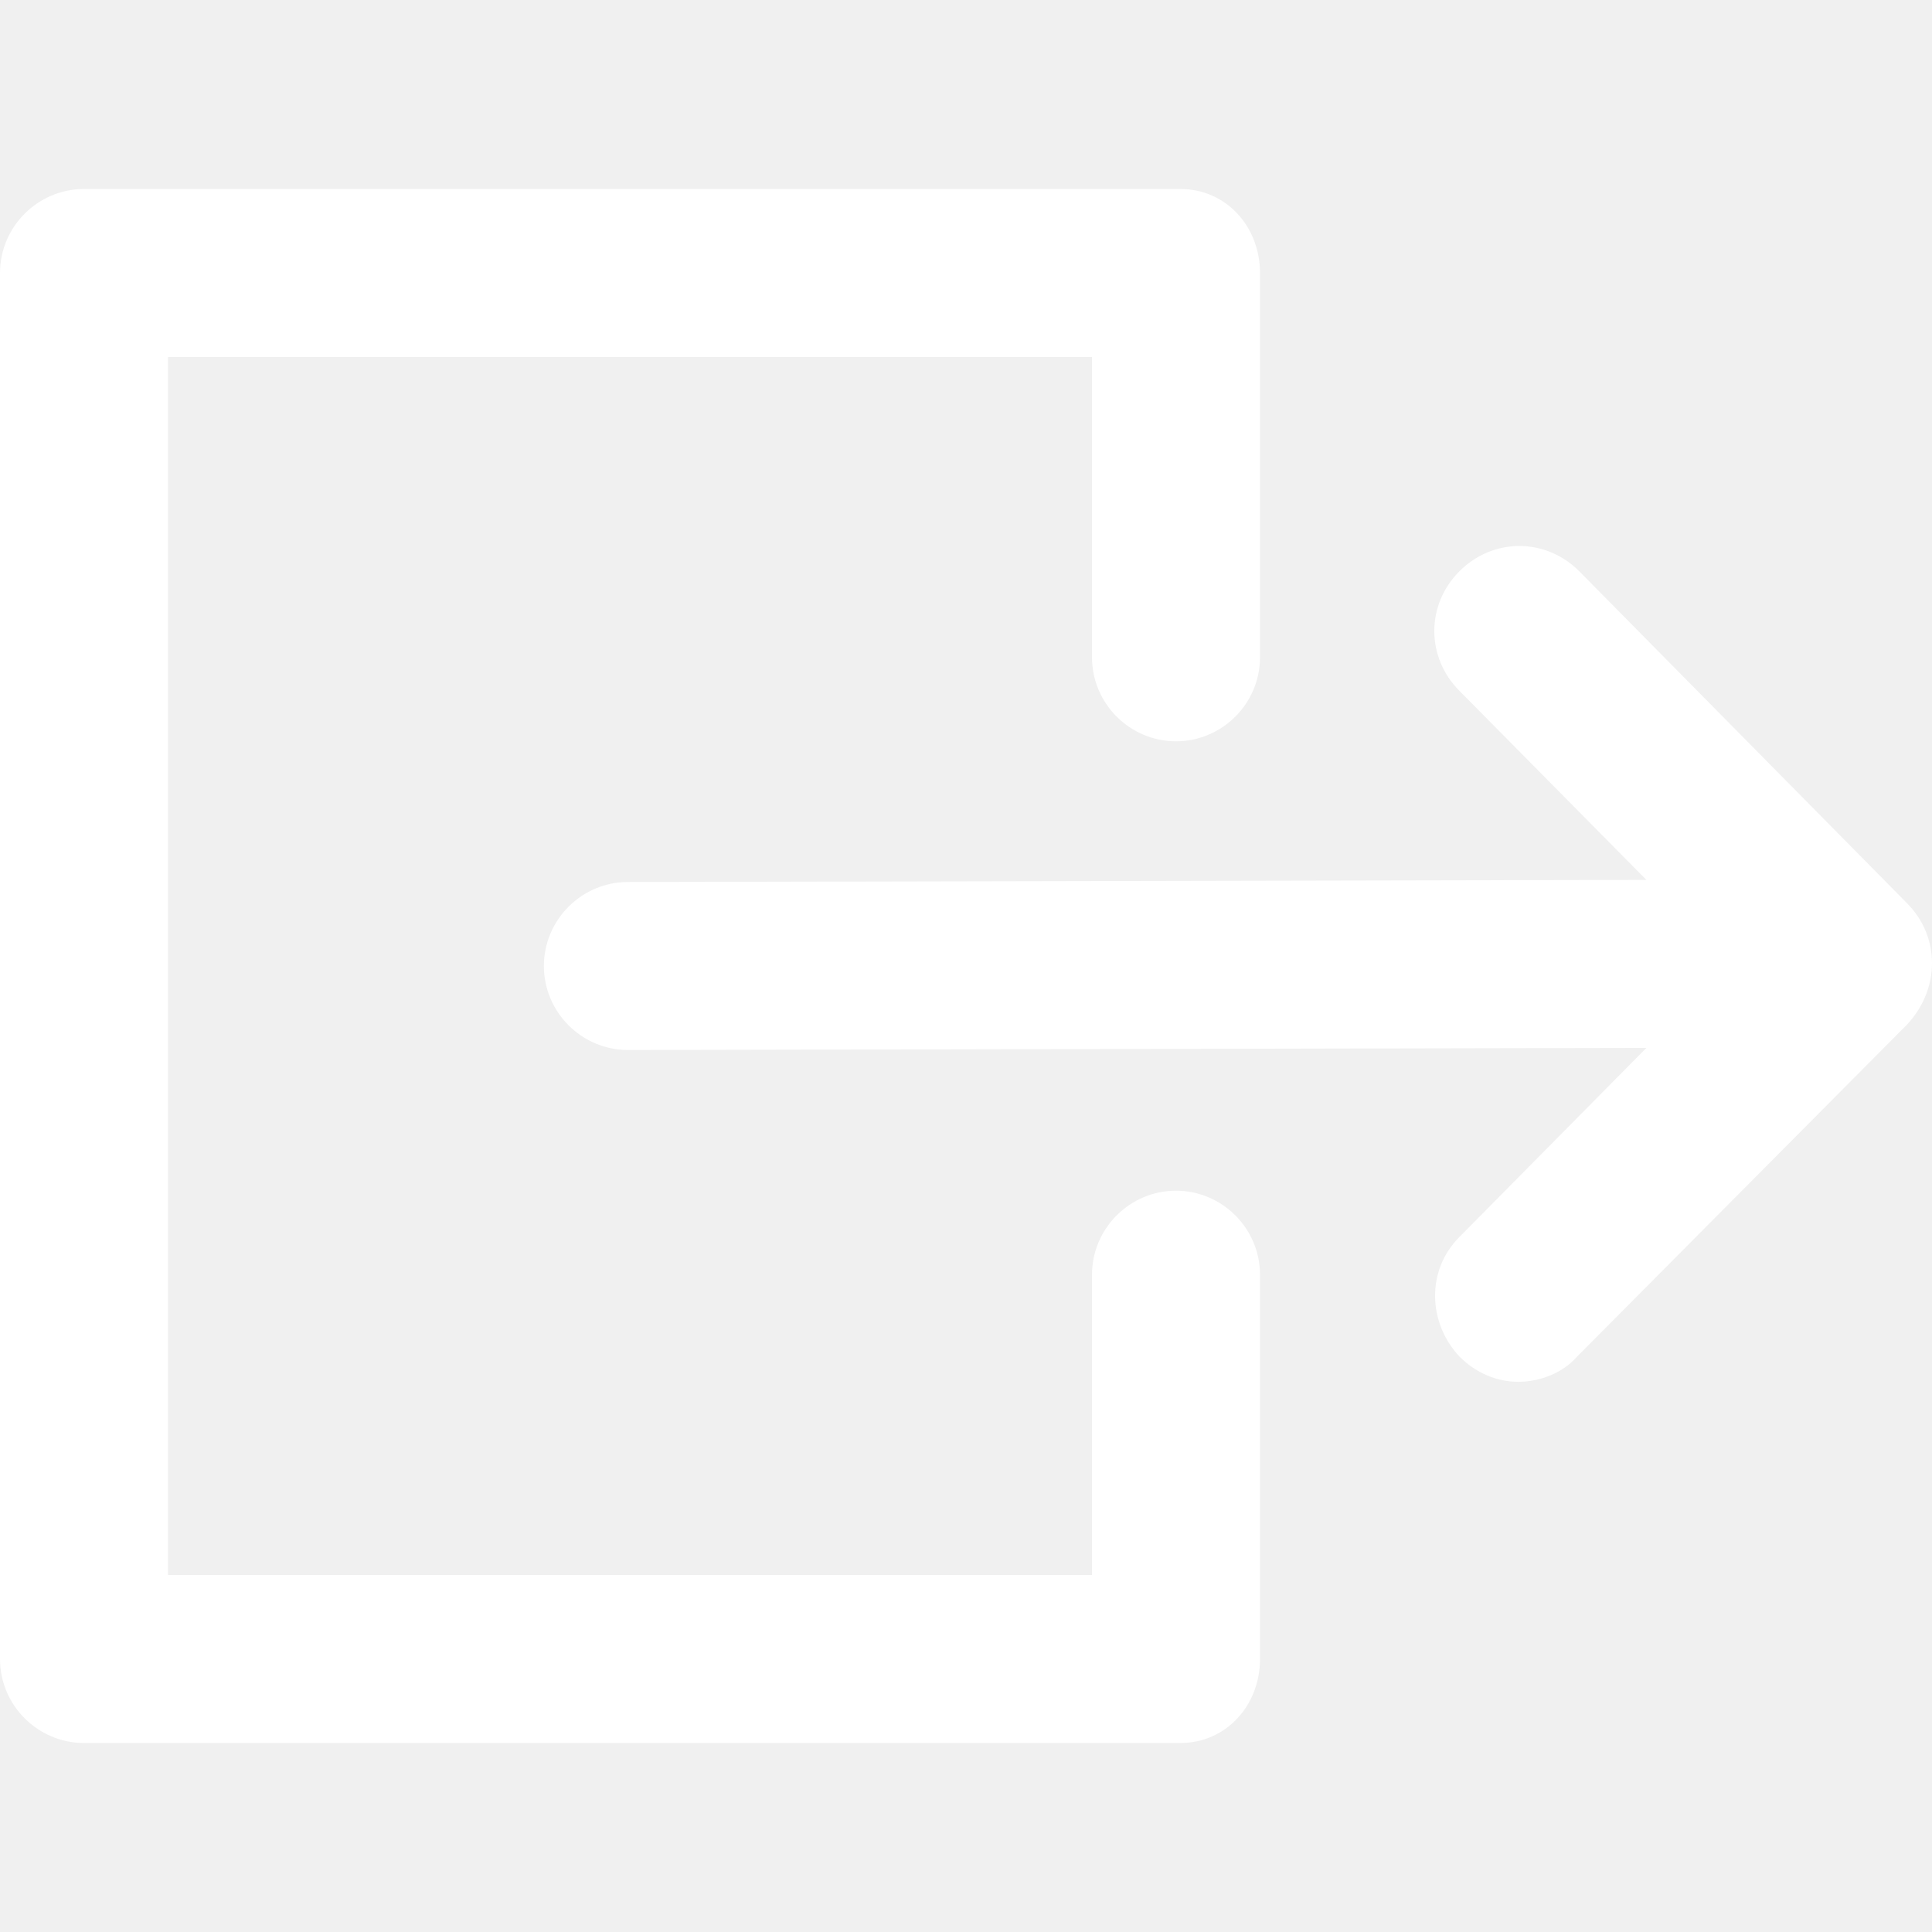
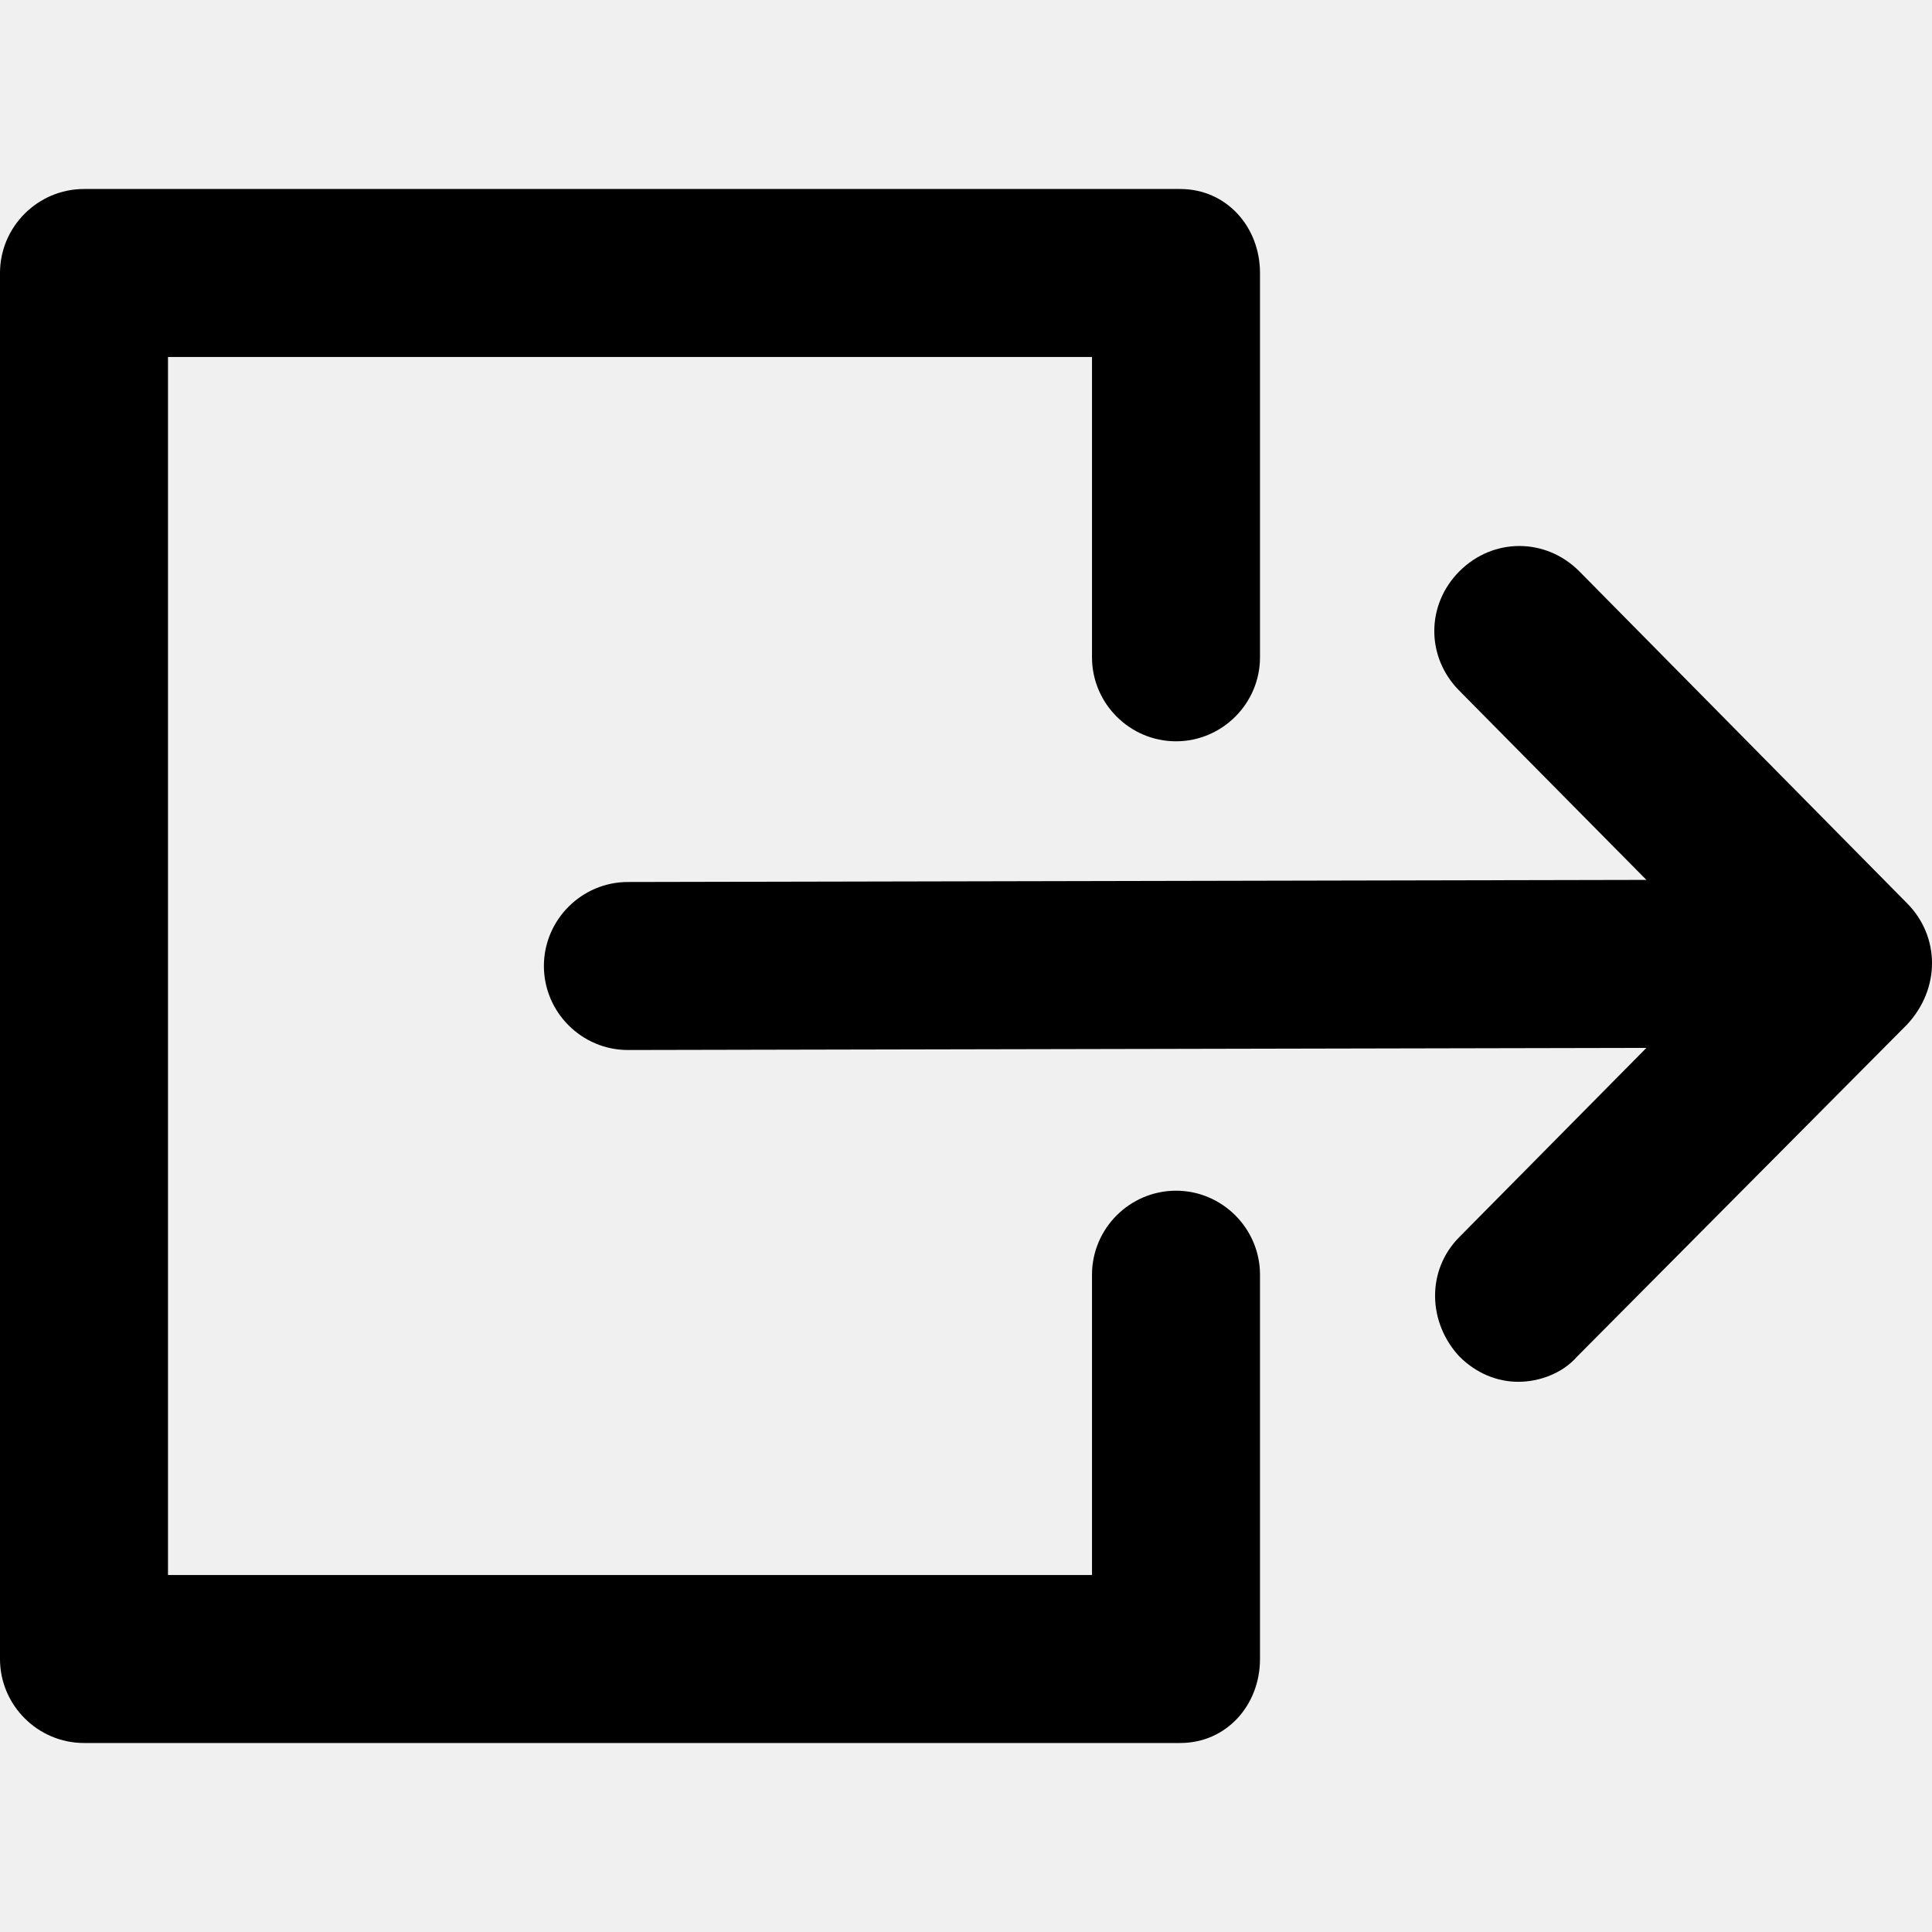
- <svg xmlns="http://www.w3.org/2000/svg" fill="#FFF" width="92" height="92" id="exit">
+ <svg xmlns="http://www.w3.org/2000/svg" width="92" height="92" id="exit">
  <path d="M60 60.7V79c0 2.2-1.6 4-3.8 4H4c-2.2 0-4-1.8-4-4V13c0-2.2 1.8-4 4-4h52.2c2.2 0 3.8 1.8 3.8 4v18.3c0 2.2-1.8 4-4 4s-4-1.8-4-4V17H8v58h44V60.7c0-2.2 1.8-4 4-4s4 1.8 4 4zM90.8 43 75.2 27.2c-1.6-1.6-4.1-1.6-5.7 0-1.6 1.6-1.6 4.1 0 5.7l8.9 9-48.5.1c-2.2 0-4 1.8-4 4s1.8 4 4 4l48.5-.1-8.9 9c-1.6 1.6-1.5 4.1 0 5.7.8.8 1.8 1.2 2.8 1.2 1 0 2.1-.4 2.8-1.2l15.7-15.8c1.6-1.7 1.6-4.2 0-5.8z" />
</svg>
